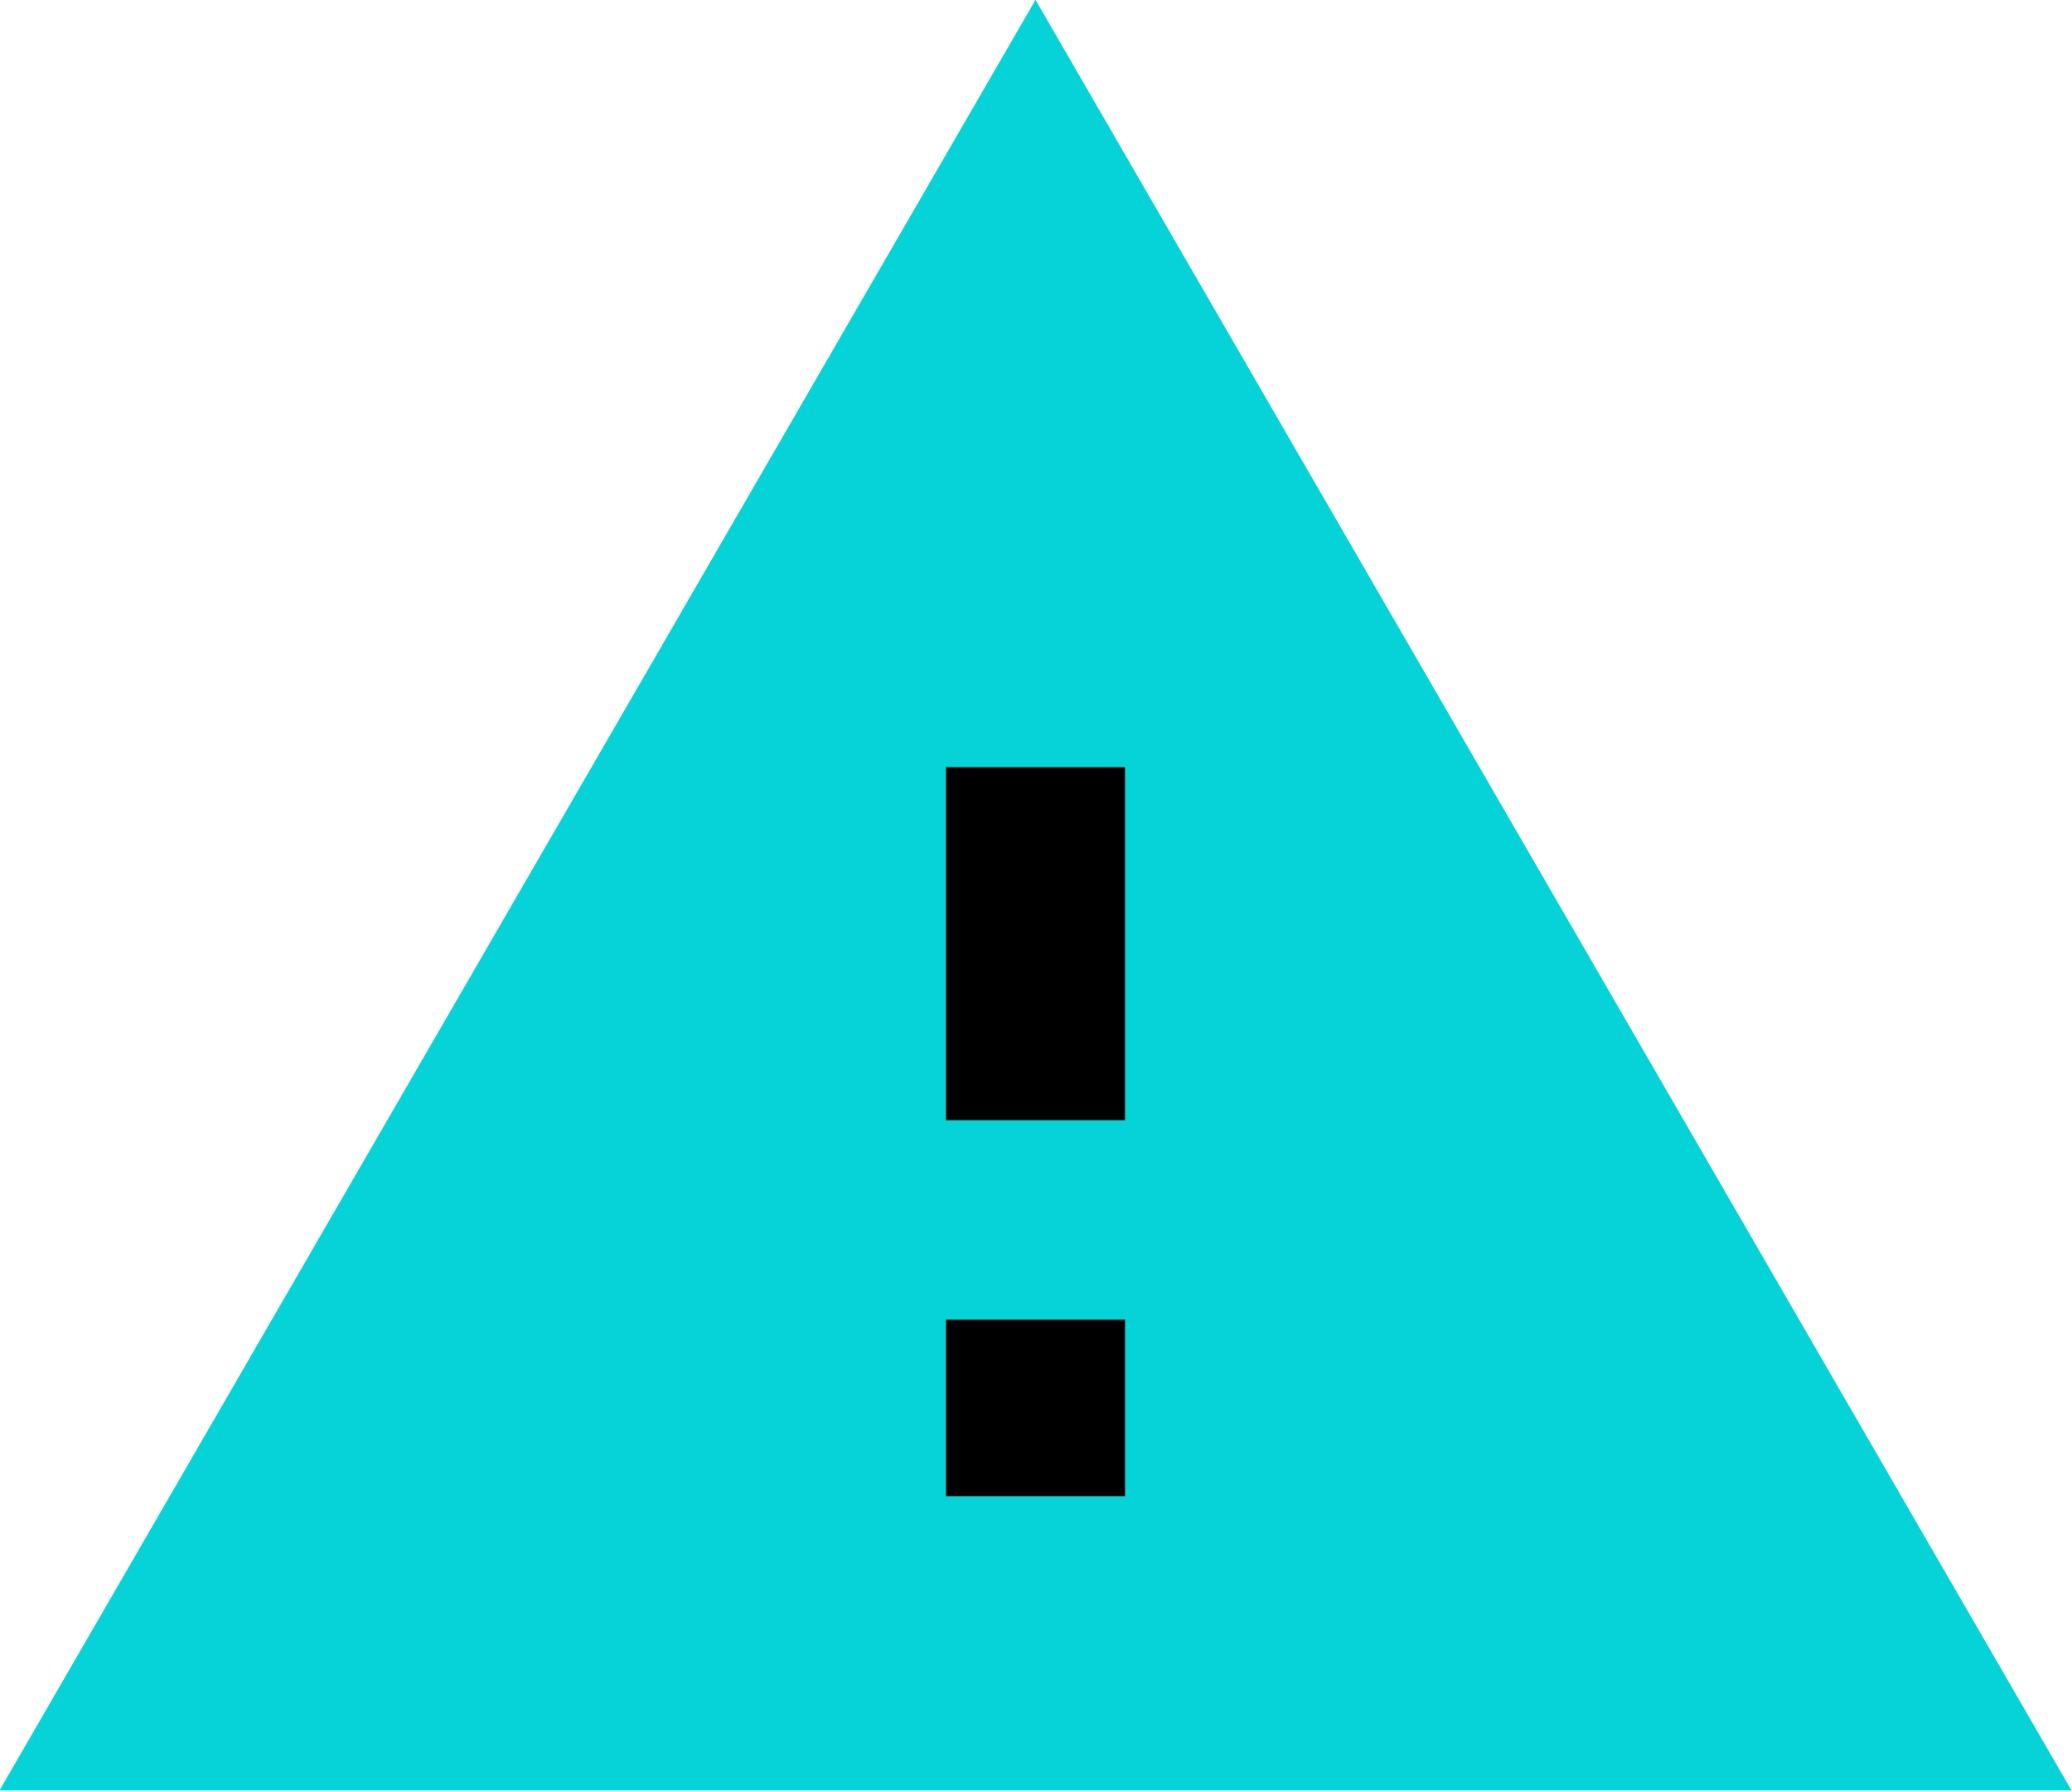
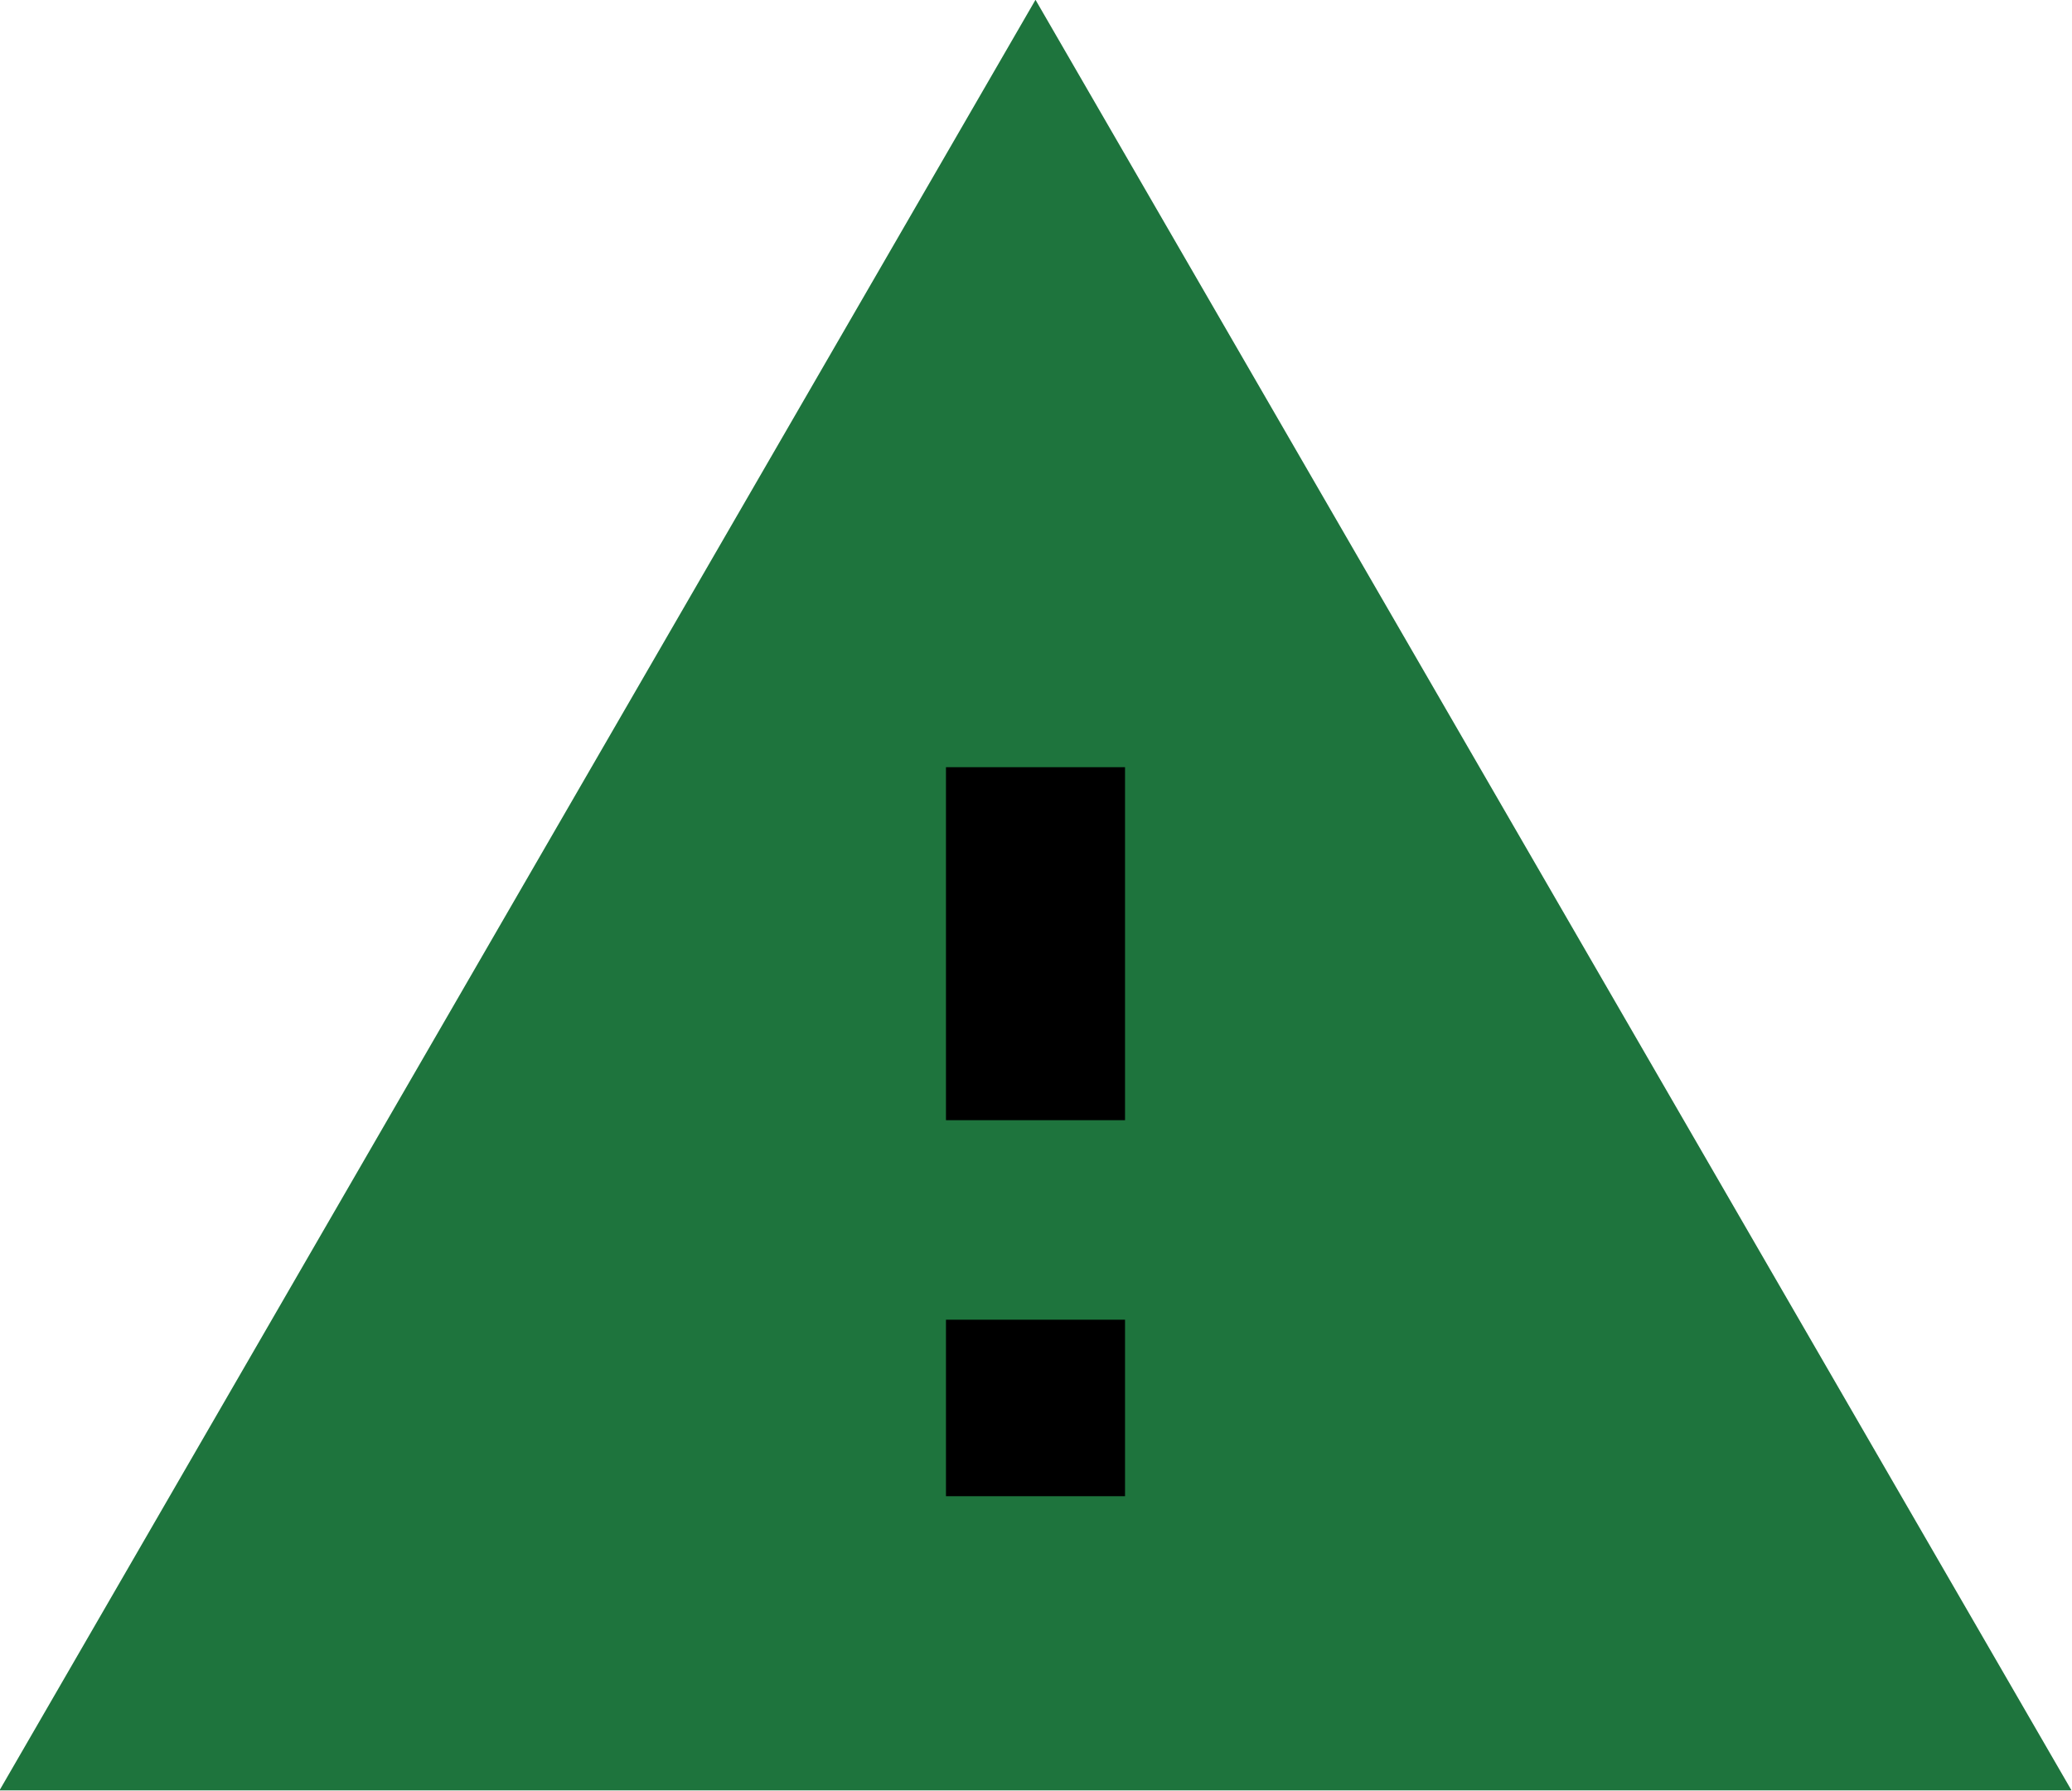
<svg xmlns="http://www.w3.org/2000/svg" version="1.1" id="Layer_1" x="0px" y="0px" viewBox="0 0 162 140" style="enable-background:new 0 0 162 140;" xml:space="preserve">
  <style type="text/css">
- 	.st0{fill:#06D3D7;}
+ 	.st0{fill:#1e743d;}
</style>
  <g transform="translate(0.061 0.184)">
    <path class="st0" d="M80.9-0.2l81,140h-162L80.9-0.2z" />
    <path d="M73.9,116.8V103h14v13.8H73.9z M73.9,87.5V59.8h14v27.6H73.9z" />
  </g>
</svg>
